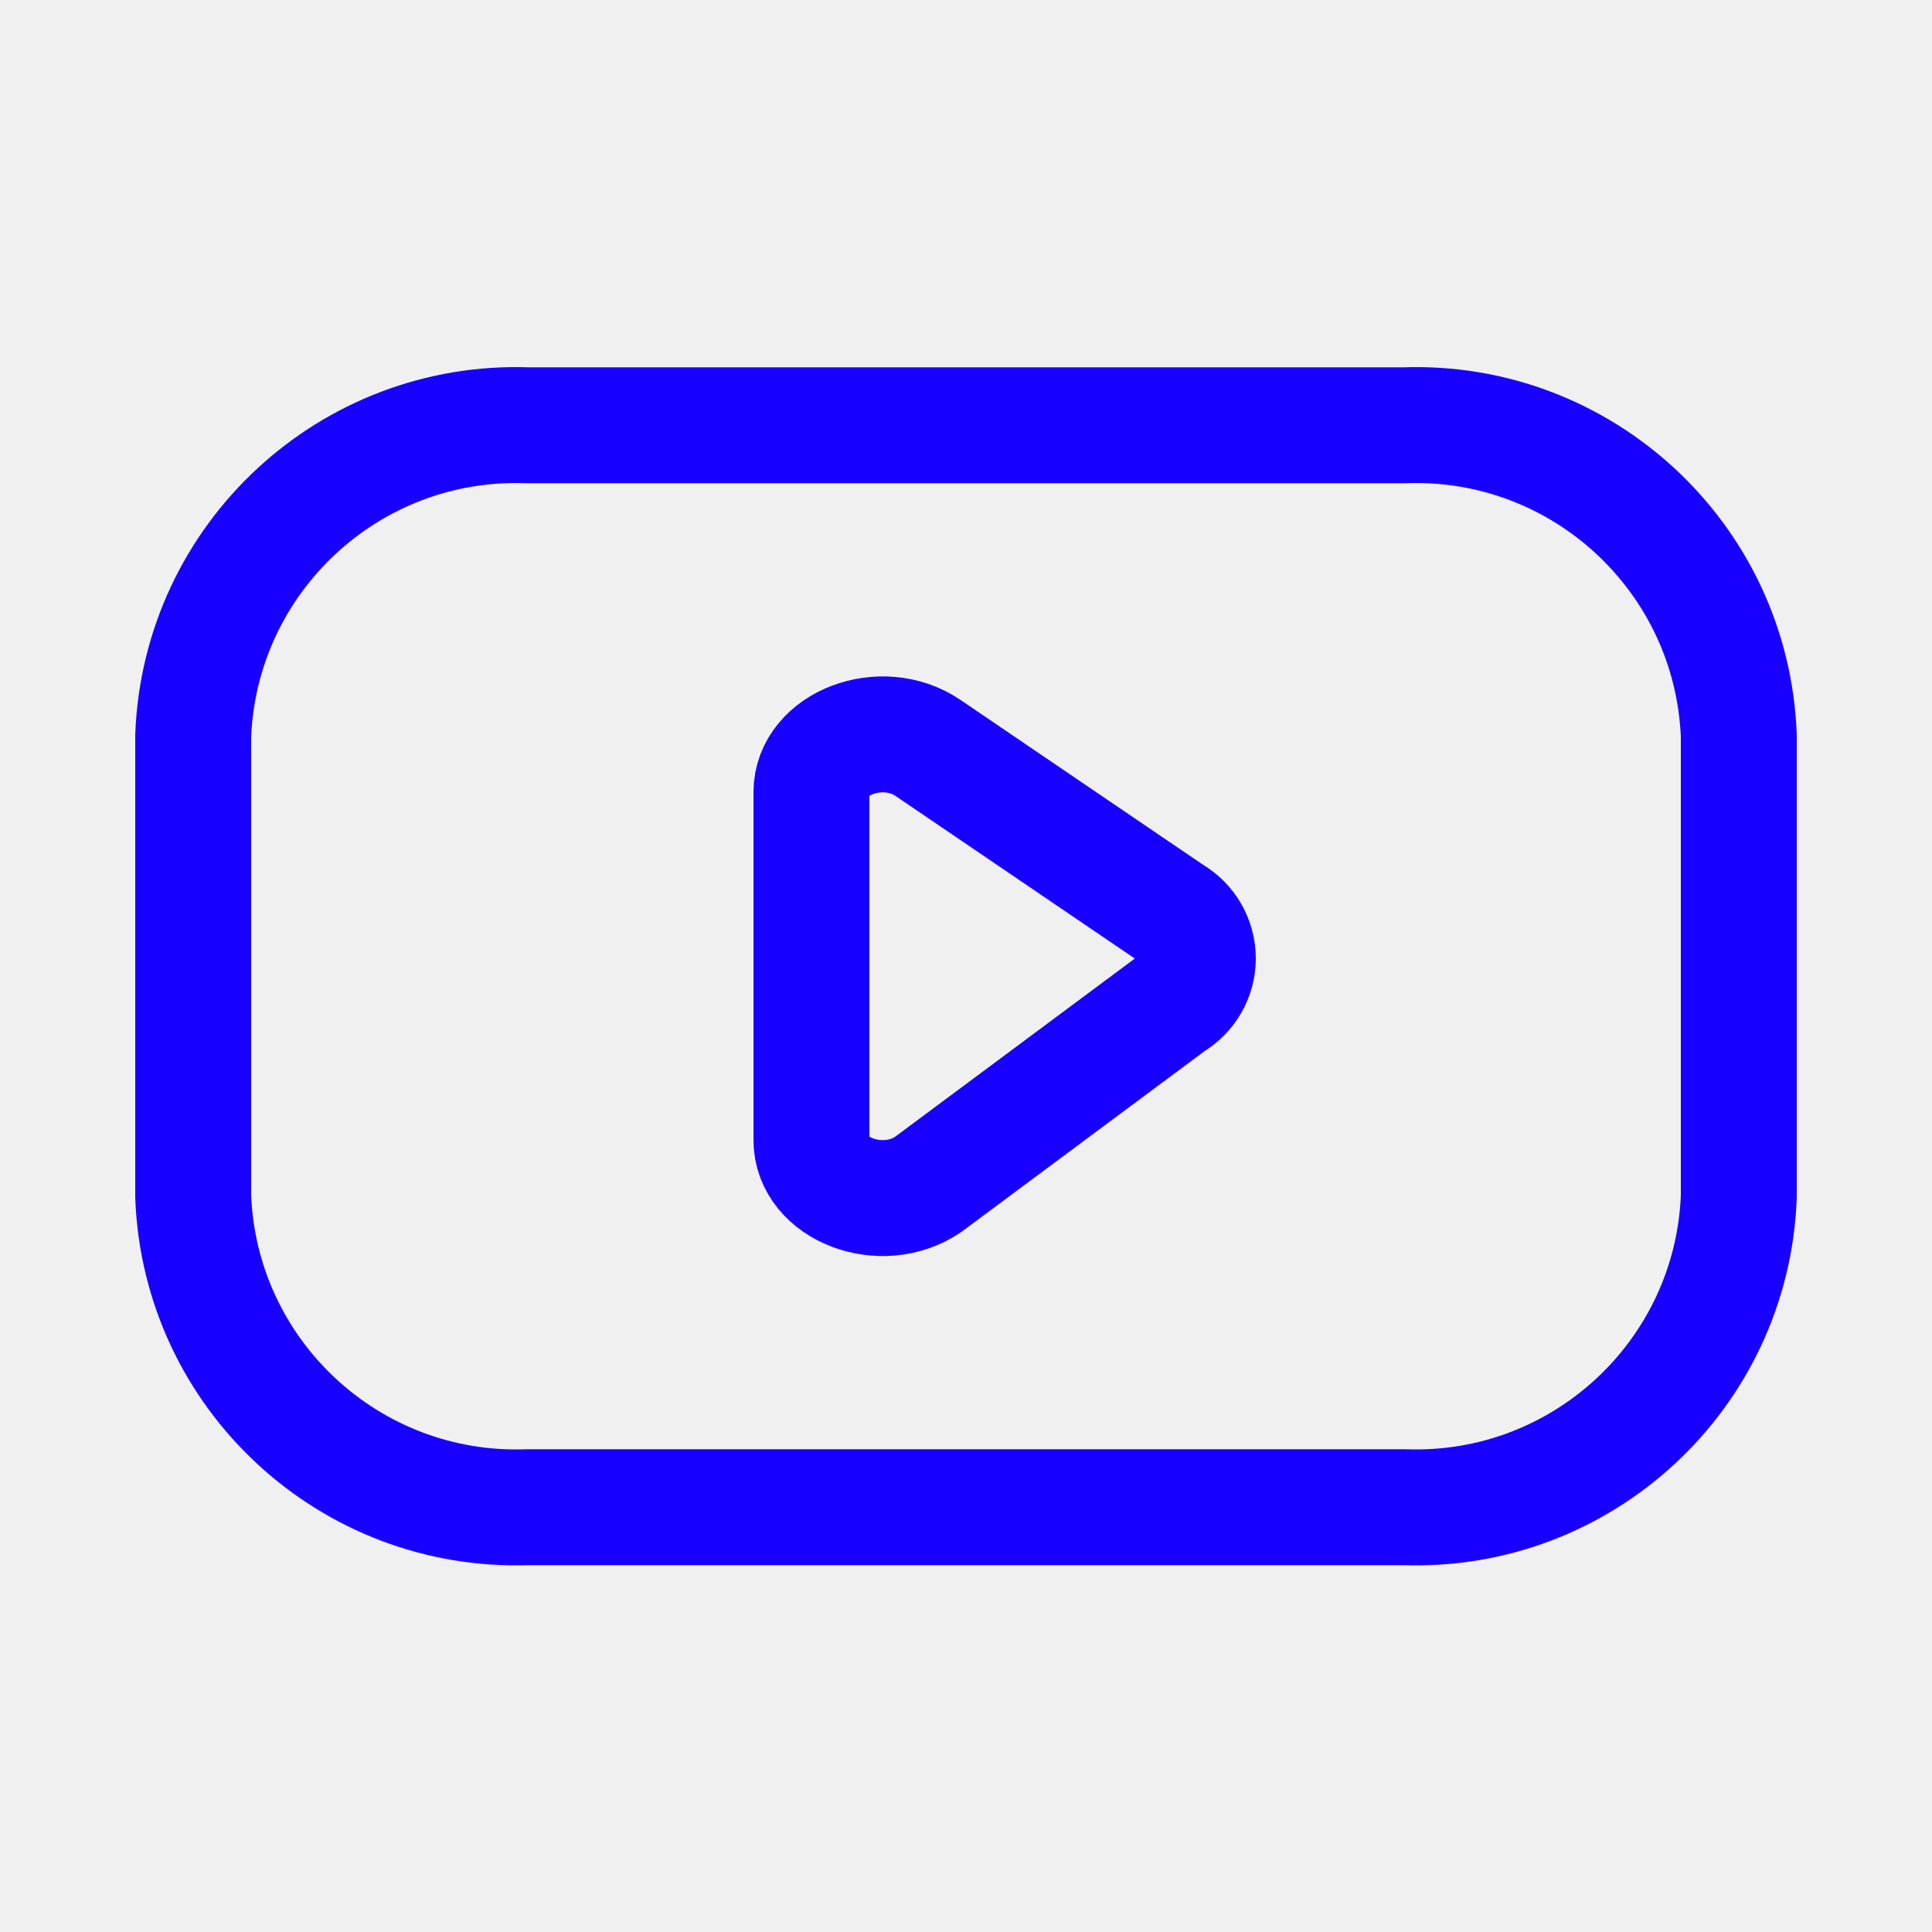
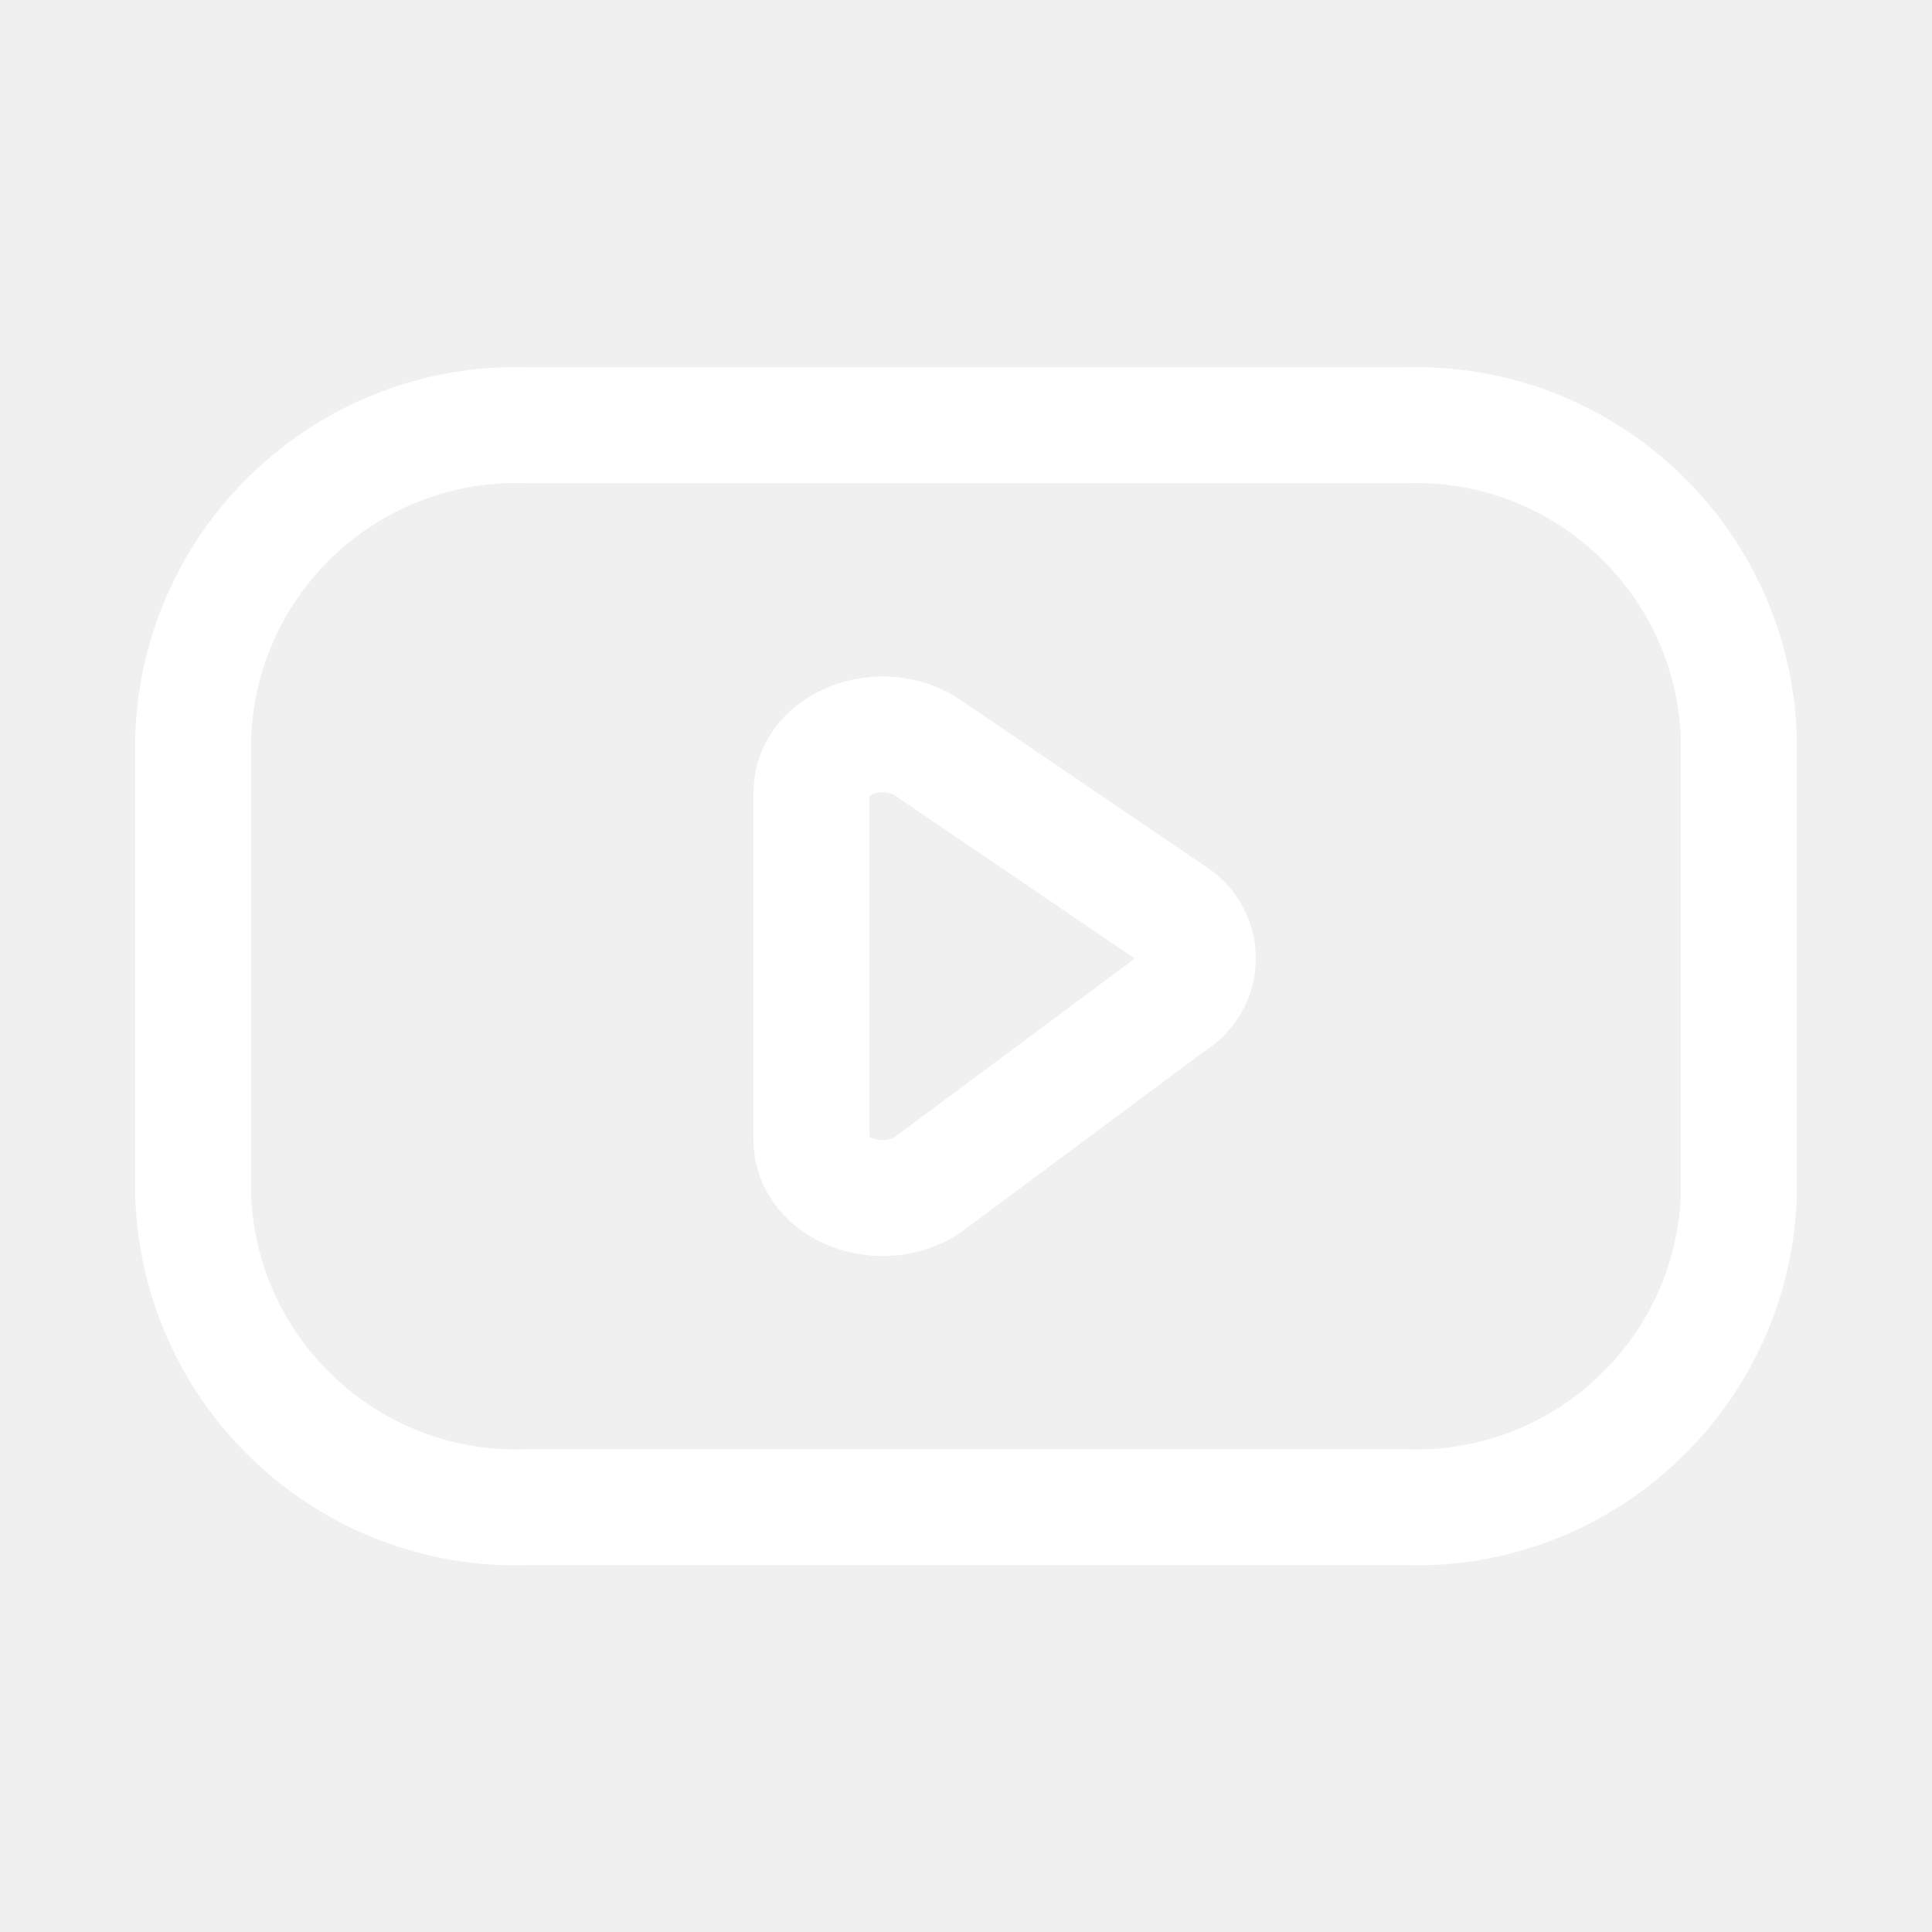
<svg xmlns="http://www.w3.org/2000/svg" viewBox="0 -0.5 25 25" fill="none">
  <g id="SVGRepo_bgCarrier" stroke-width="0" />
  <g id="SVGRepo_tracerCarrier" stroke-linecap="round" stroke-linejoin="round" />
  <g id="SVGRepo_iconCarrier">
-     <path fill-rule="evenodd" clip-rule="evenodd" d="M18.168 19.003C20.472 19.087 22.41 17.29 22.5 14.986V9.02C22.41 6.716 20.472 4.919 18.168 5.003H6.832C4.528 4.919 2.59 6.716 2.5 9.02V14.986C2.59 17.29 4.528 19.087 6.832 19.003H18.168Z" stroke="#1700FF" stroke-width="1.5" stroke-linecap="round" stroke-linejoin="round" />
-     <path fill-rule="evenodd" clip-rule="evenodd" d="M12.008 9.178L15.169 11.326C15.374 11.445 15.5 11.665 15.5 11.902C15.5 12.139 15.374 12.358 15.169 12.478L12.008 14.828C11.408 15.235 10.5 14.888 10.5 14.252V9.752C10.5 9.119 11.409 8.771 12.008 9.178Z" stroke="#1700FF" stroke-width="1.5" stroke-linecap="round" stroke-linejoin="round" />
+     <path fill-rule="evenodd" clip-rule="evenodd" d="M18.168 19.003C20.472 19.087 22.41 17.29 22.5 14.986V9.02C22.41 6.716 20.472 4.919 18.168 5.003H6.832C4.528 4.919 2.59 6.716 2.5 9.02V14.986C2.59 17.29 4.528 19.087 6.832 19.003H18.168Z" stroke="#fff" stroke-width="1.5" stroke-linecap="round" stroke-linejoin="round" />
+     <path fill-rule="evenodd" clip-rule="evenodd" d="M12.008 9.178L15.169 11.326C15.374 11.445 15.5 11.665 15.5 11.902C15.5 12.139 15.374 12.358 15.169 12.478L12.008 14.828C11.408 15.235 10.5 14.888 10.5 14.252V9.752C10.5 9.119 11.409 8.771 12.008 9.178Z" stroke="#fff" stroke-width="1.5" stroke-linecap="round" stroke-linejoin="round" />
  </g>
</svg>
